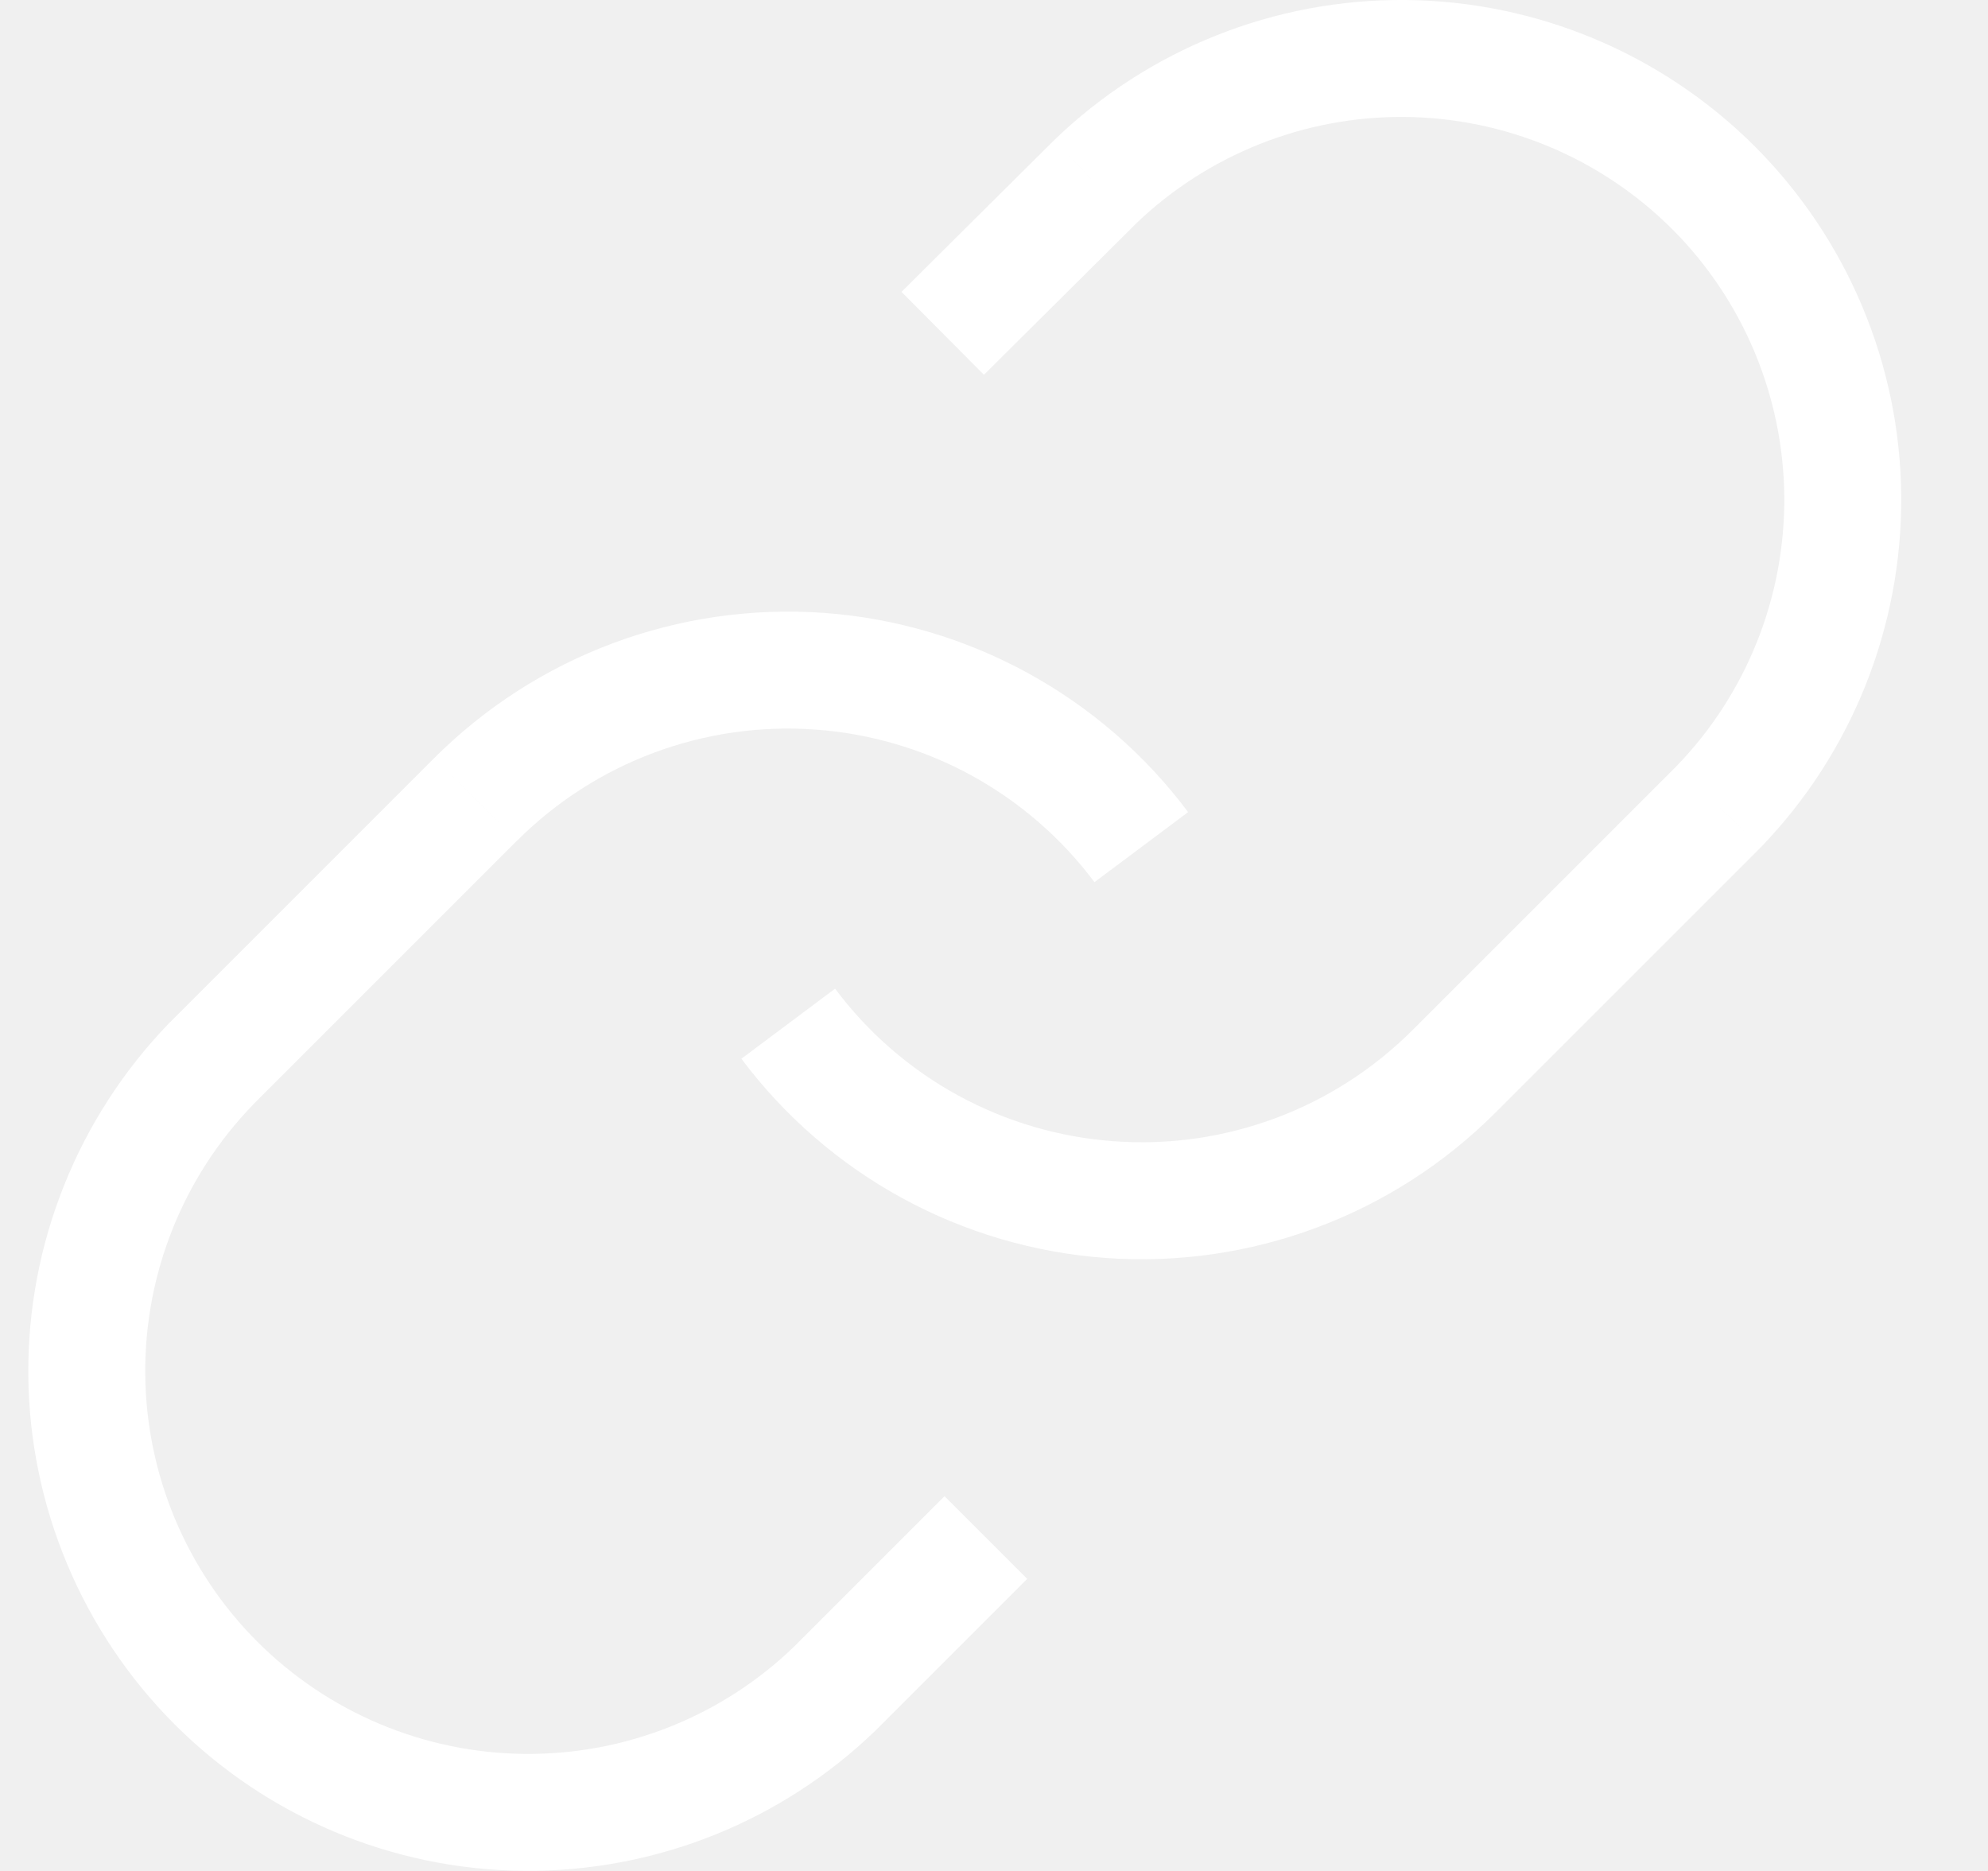
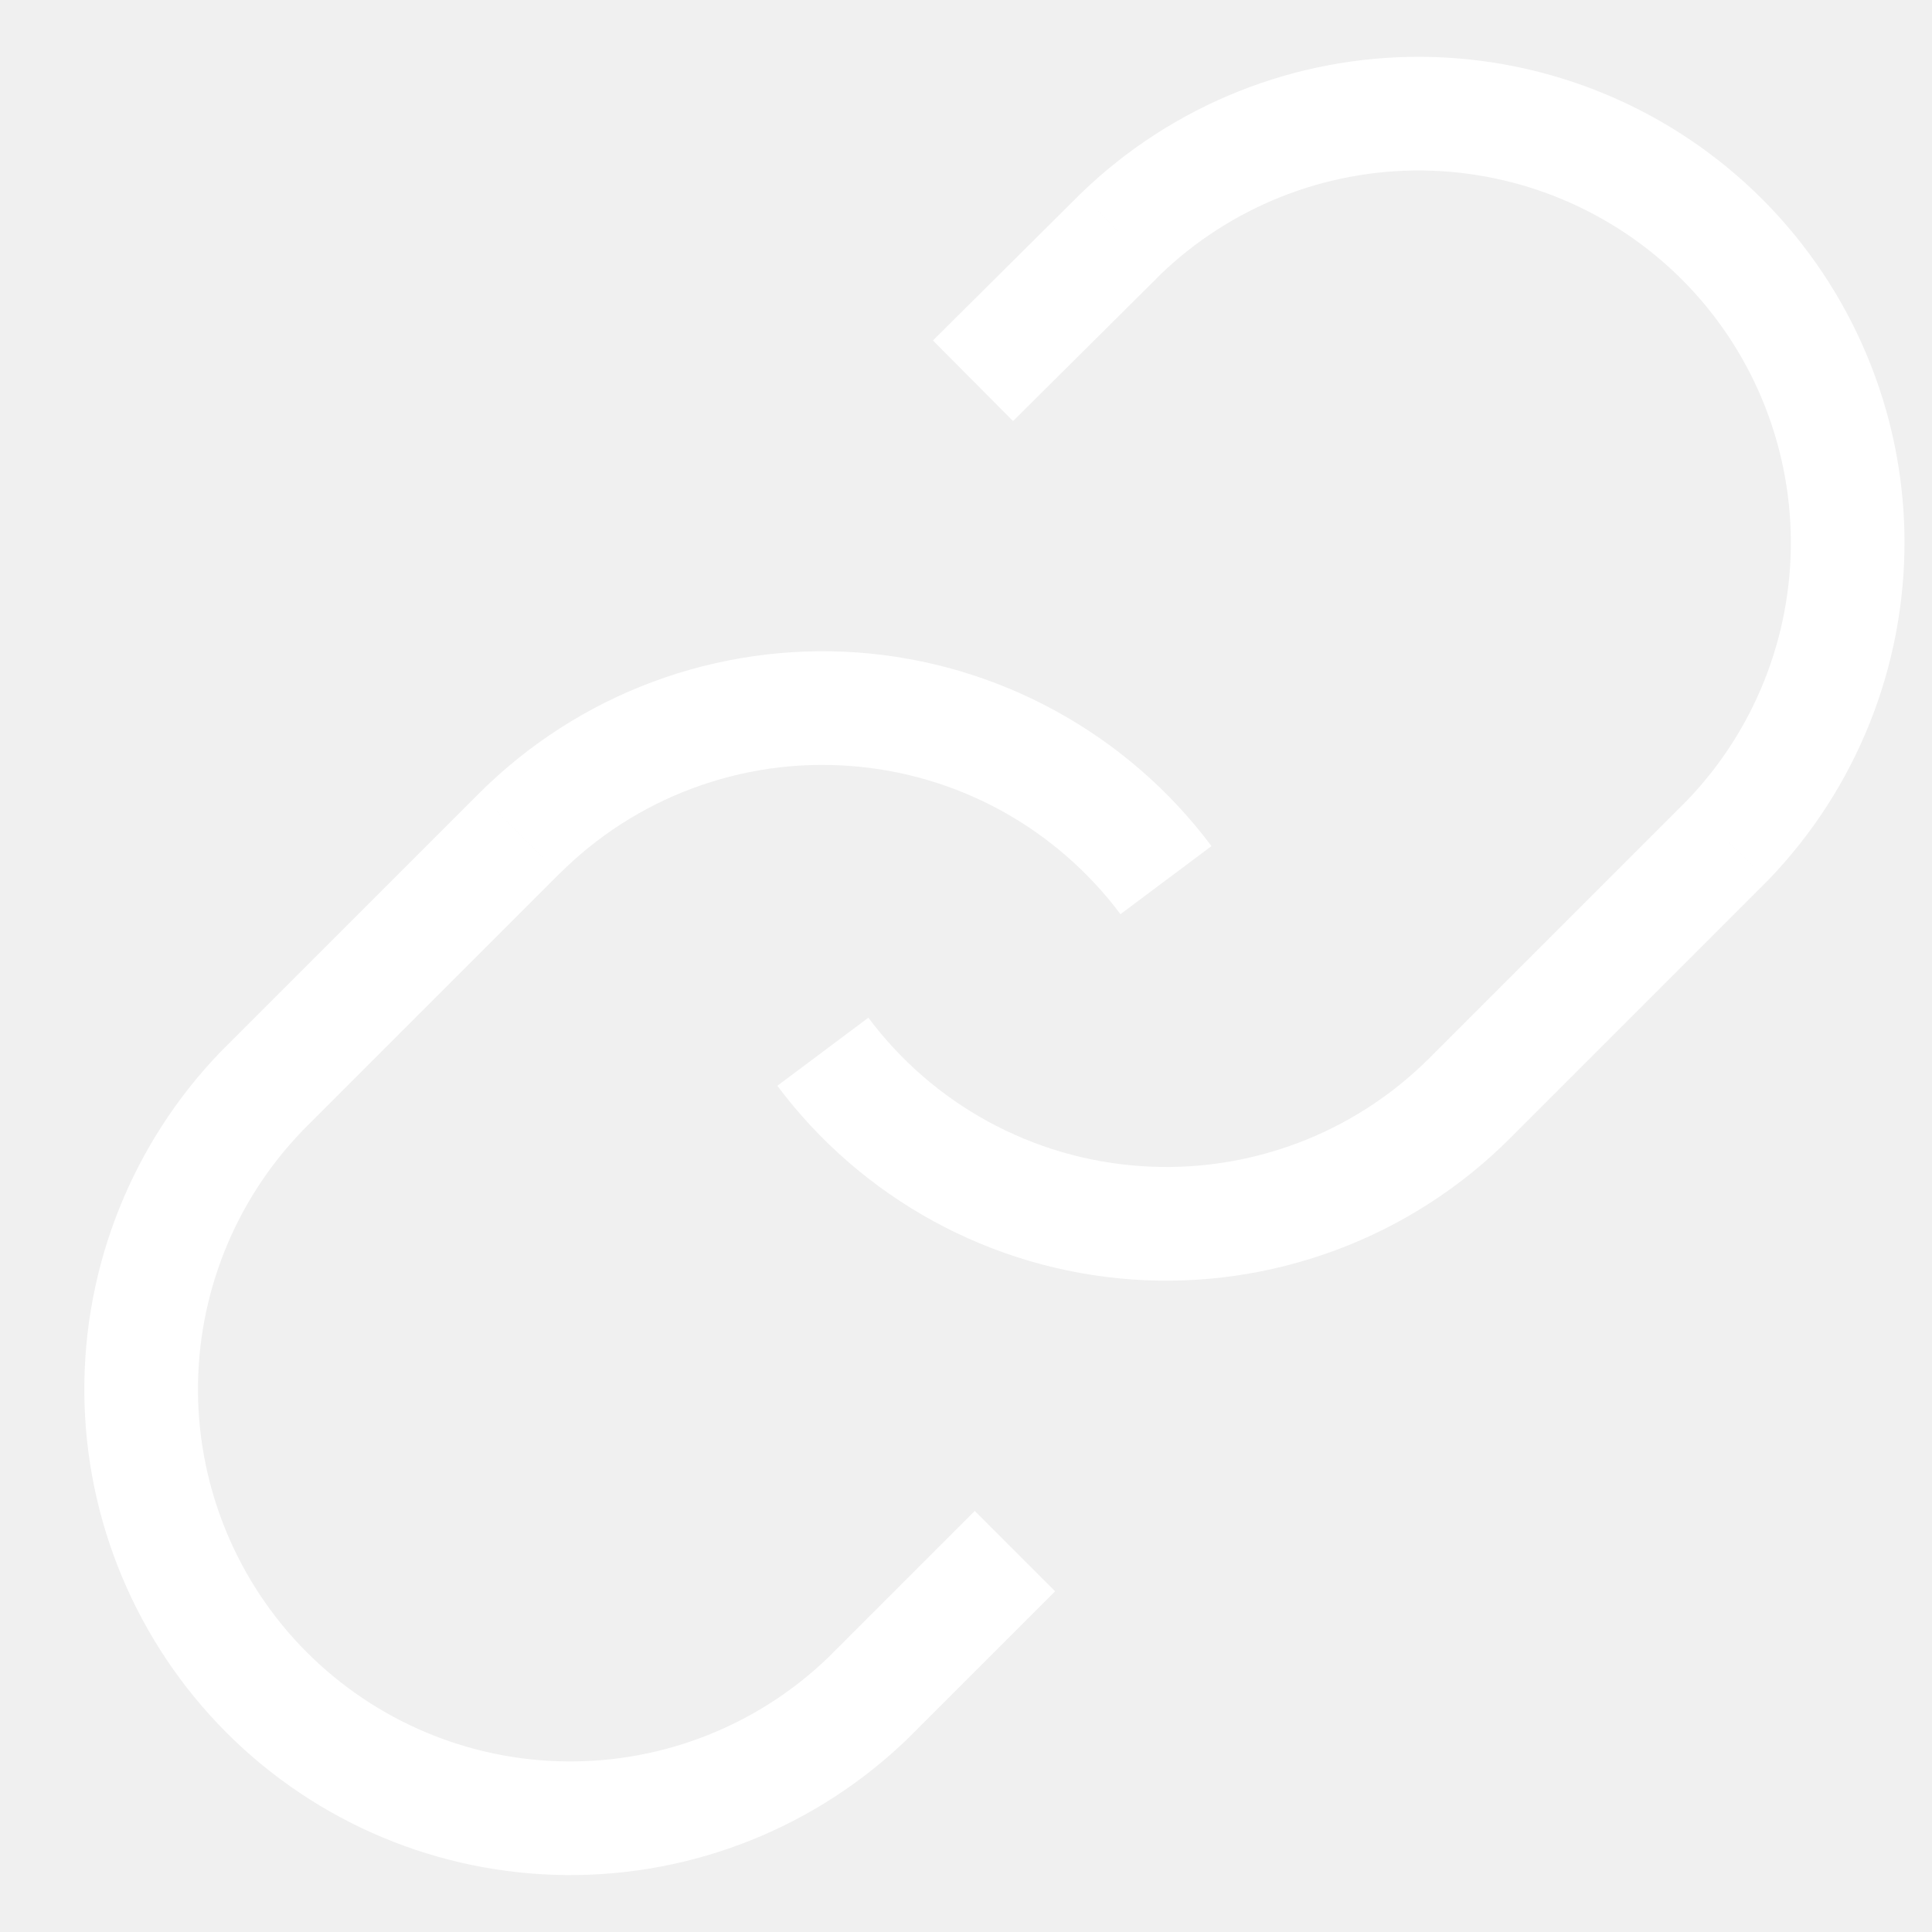
- <svg xmlns="http://www.w3.org/2000/svg" width="17" height="16" viewBox="0 0 17 16" fill="none">
-   <path d="M12.433 9.163L12.079 8.809L12.079 8.809L12.433 9.163ZM14.698 6.898L15.052 7.251L15.058 7.245L14.698 6.898ZM9.36 1.56L9.013 1.2L9.008 1.205L9.36 1.56ZM6.34 9.054C6.707 9.545 7.176 9.951 7.713 10.245L8.193 9.368C7.781 9.143 7.422 8.831 7.141 8.455L6.34 9.054ZM7.713 10.245C8.251 10.539 8.846 10.714 9.458 10.758L9.529 9.76C9.061 9.727 8.605 9.593 8.193 9.368L7.713 10.245ZM9.458 10.758C10.069 10.802 10.683 10.713 11.257 10.499L10.908 9.562C10.468 9.726 9.998 9.794 9.529 9.76L9.458 10.758ZM11.257 10.499C11.832 10.285 12.353 9.95 12.787 9.516L12.079 8.809C11.747 9.141 11.348 9.398 10.908 9.562L11.257 10.499ZM12.787 9.516L15.052 7.251L14.344 6.544L12.079 8.809L12.787 9.516ZM15.058 7.245C15.836 6.439 16.267 5.359 16.258 4.238L15.258 4.247C15.265 5.105 14.935 5.933 14.338 6.55L15.058 7.245ZM16.258 4.238C16.248 3.117 15.798 2.045 15.006 1.252L14.299 1.959C14.906 2.566 15.25 3.388 15.258 4.247L16.258 4.238ZM15.006 1.252C14.213 0.46 13.141 0.01 12.02 0L12.011 1C12.87 1.008 13.691 1.352 14.299 1.959L15.006 1.252ZM12.02 0C10.899 -0.01 9.819 0.421 9.013 1.2L9.707 1.919C10.325 1.323 11.152 0.993 12.011 1L12.02 0ZM9.008 1.205L7.709 2.496L8.414 3.205L9.713 1.914L9.008 1.205Z" fill="white" />
-   <path d="M4.067 6.837L4.42 7.19L4.421 7.19L4.067 6.837ZM1.802 9.102L1.448 8.748L1.442 8.754L1.802 9.102ZM7.14 14.44L7.487 14.799L7.493 14.793L7.14 14.44ZM10.16 6.945C9.793 6.454 9.324 6.048 8.786 5.754L8.307 6.631C8.719 6.857 9.078 7.168 9.359 7.544L10.16 6.945ZM8.786 5.754C8.248 5.46 7.654 5.285 7.042 5.241L6.971 6.239C7.439 6.272 7.895 6.406 8.307 6.631L8.786 5.754ZM7.042 5.241C6.431 5.198 5.817 5.286 5.243 5.5L5.592 6.437C6.032 6.273 6.502 6.205 6.971 6.239L7.042 5.241ZM5.243 5.5C4.668 5.714 4.147 6.05 3.713 6.483L4.421 7.19C4.753 6.858 5.152 6.601 5.592 6.437L5.243 5.5ZM3.713 6.483L1.448 8.748L2.155 9.455L4.42 7.19L3.713 6.483ZM1.442 8.754C0.664 9.561 0.233 10.64 0.242 11.761L1.242 11.753C1.235 10.894 1.565 10.067 2.162 9.449L1.442 8.754ZM0.242 11.761C0.252 12.882 0.702 13.954 1.494 14.747L2.201 14.04C1.594 13.433 1.25 12.611 1.242 11.753L0.242 11.761ZM1.494 14.747C2.287 15.54 3.359 15.989 4.48 15.999L4.489 14.999C3.63 14.992 2.809 14.647 2.201 14.04L1.494 14.747ZM4.48 15.999C5.601 16.009 6.681 15.578 7.487 14.799L6.792 14.08C6.175 14.677 5.347 15.007 4.489 14.999L4.48 15.999ZM7.493 14.793L8.784 13.502L8.077 12.795L6.786 14.086L7.493 14.793Z" fill="white" />
+ <svg xmlns="http://www.w3.org/2000/svg" width="17" height="17" viewBox="0 0 17 17" fill="none">
+   <path d="M12.933 9.663L12.579 9.309L12.579 9.309L12.933 9.663ZM15.198 7.398L15.552 7.751L15.558 7.745L15.198 7.398ZM9.86 2.06L9.513 1.7L9.508 1.705L9.86 2.06ZM6.84 9.554C7.207 10.045 7.676 10.451 8.213 10.745L8.693 9.868C8.281 9.643 7.922 9.331 7.641 8.955L6.84 9.554ZM8.213 10.745C8.751 11.039 9.346 11.214 9.958 11.258L10.029 10.26C9.561 10.227 9.105 10.093 8.693 9.868L8.213 10.745ZM9.958 11.258C10.569 11.302 11.183 11.213 11.757 10.999L11.408 10.062C10.968 10.226 10.498 10.294 10.029 10.26L9.958 11.258ZM11.757 10.999C12.332 10.785 12.853 10.45 13.287 10.016L12.579 9.309C12.247 9.641 11.848 9.898 11.408 10.062L11.757 10.999ZM13.287 10.016L15.552 7.751L14.844 7.044L12.579 9.309L13.287 10.016ZM15.558 7.745C16.336 6.939 16.767 5.859 16.758 4.738L15.758 4.747C15.765 5.605 15.435 6.433 14.838 7.05L15.558 7.745ZM16.758 4.738C16.748 3.617 16.298 2.545 15.506 1.752L14.799 2.459C15.406 3.066 15.75 3.888 15.758 4.747L16.758 4.738ZM15.506 1.752C14.713 0.96 13.641 0.51 12.52 0.5L12.511 1.5C13.37 1.508 14.191 1.852 14.799 2.459L15.506 1.752ZM12.52 0.5C11.399 0.49 10.319 0.921 9.513 1.7L10.207 2.419C10.825 1.823 11.652 1.493 12.511 1.5L12.52 0.5ZM9.508 1.705L8.209 2.996L8.914 3.705L10.213 2.414L9.508 1.705Z" fill="white" />
+   <path d="M4.567 7.337L4.92 7.69L4.921 7.69L4.567 7.337ZM2.302 9.602L1.948 9.248L1.942 9.254L2.302 9.602ZM7.64 14.94L7.987 15.299L7.993 15.293L7.64 14.94ZM10.66 7.445C10.293 6.954 9.824 6.548 9.286 6.254L8.807 7.131C9.219 7.357 9.578 7.668 9.859 8.044L10.66 7.445ZM9.286 6.254C8.748 5.96 8.154 5.785 7.542 5.741L7.471 6.739C7.939 6.772 8.395 6.906 8.807 7.131L9.286 6.254ZM7.542 5.741C6.931 5.698 6.317 5.786 5.743 6L6.092 6.937C6.532 6.773 7.002 6.705 7.471 6.739L7.542 5.741ZM5.743 6C5.168 6.214 4.647 6.55 4.213 6.983L4.921 7.69C5.253 7.358 5.652 7.101 6.092 6.937L5.743 6ZM4.213 6.983L1.948 9.248L2.655 9.955L4.92 7.69L4.213 6.983ZM1.942 9.254C1.164 10.061 0.733 11.14 0.742 12.261L1.742 12.253C1.735 11.394 2.065 10.567 2.662 9.949L1.942 9.254ZM0.742 12.261C0.752 13.382 1.202 14.454 1.994 15.247L2.701 14.54C2.094 13.933 1.75 13.111 1.742 12.253L0.742 12.261ZM1.994 15.247C2.787 16.04 3.859 16.489 4.98 16.499L4.989 15.499C4.13 15.492 3.309 15.147 2.701 14.54L1.994 15.247ZM4.98 16.499C6.101 16.509 7.181 16.078 7.987 15.299L7.292 14.58C6.675 15.177 5.847 15.507 4.989 15.499L4.98 16.499ZM7.993 15.293L9.284 14.002L8.577 13.295L7.286 14.586L7.993 15.293Z" fill="white" />
</svg>
